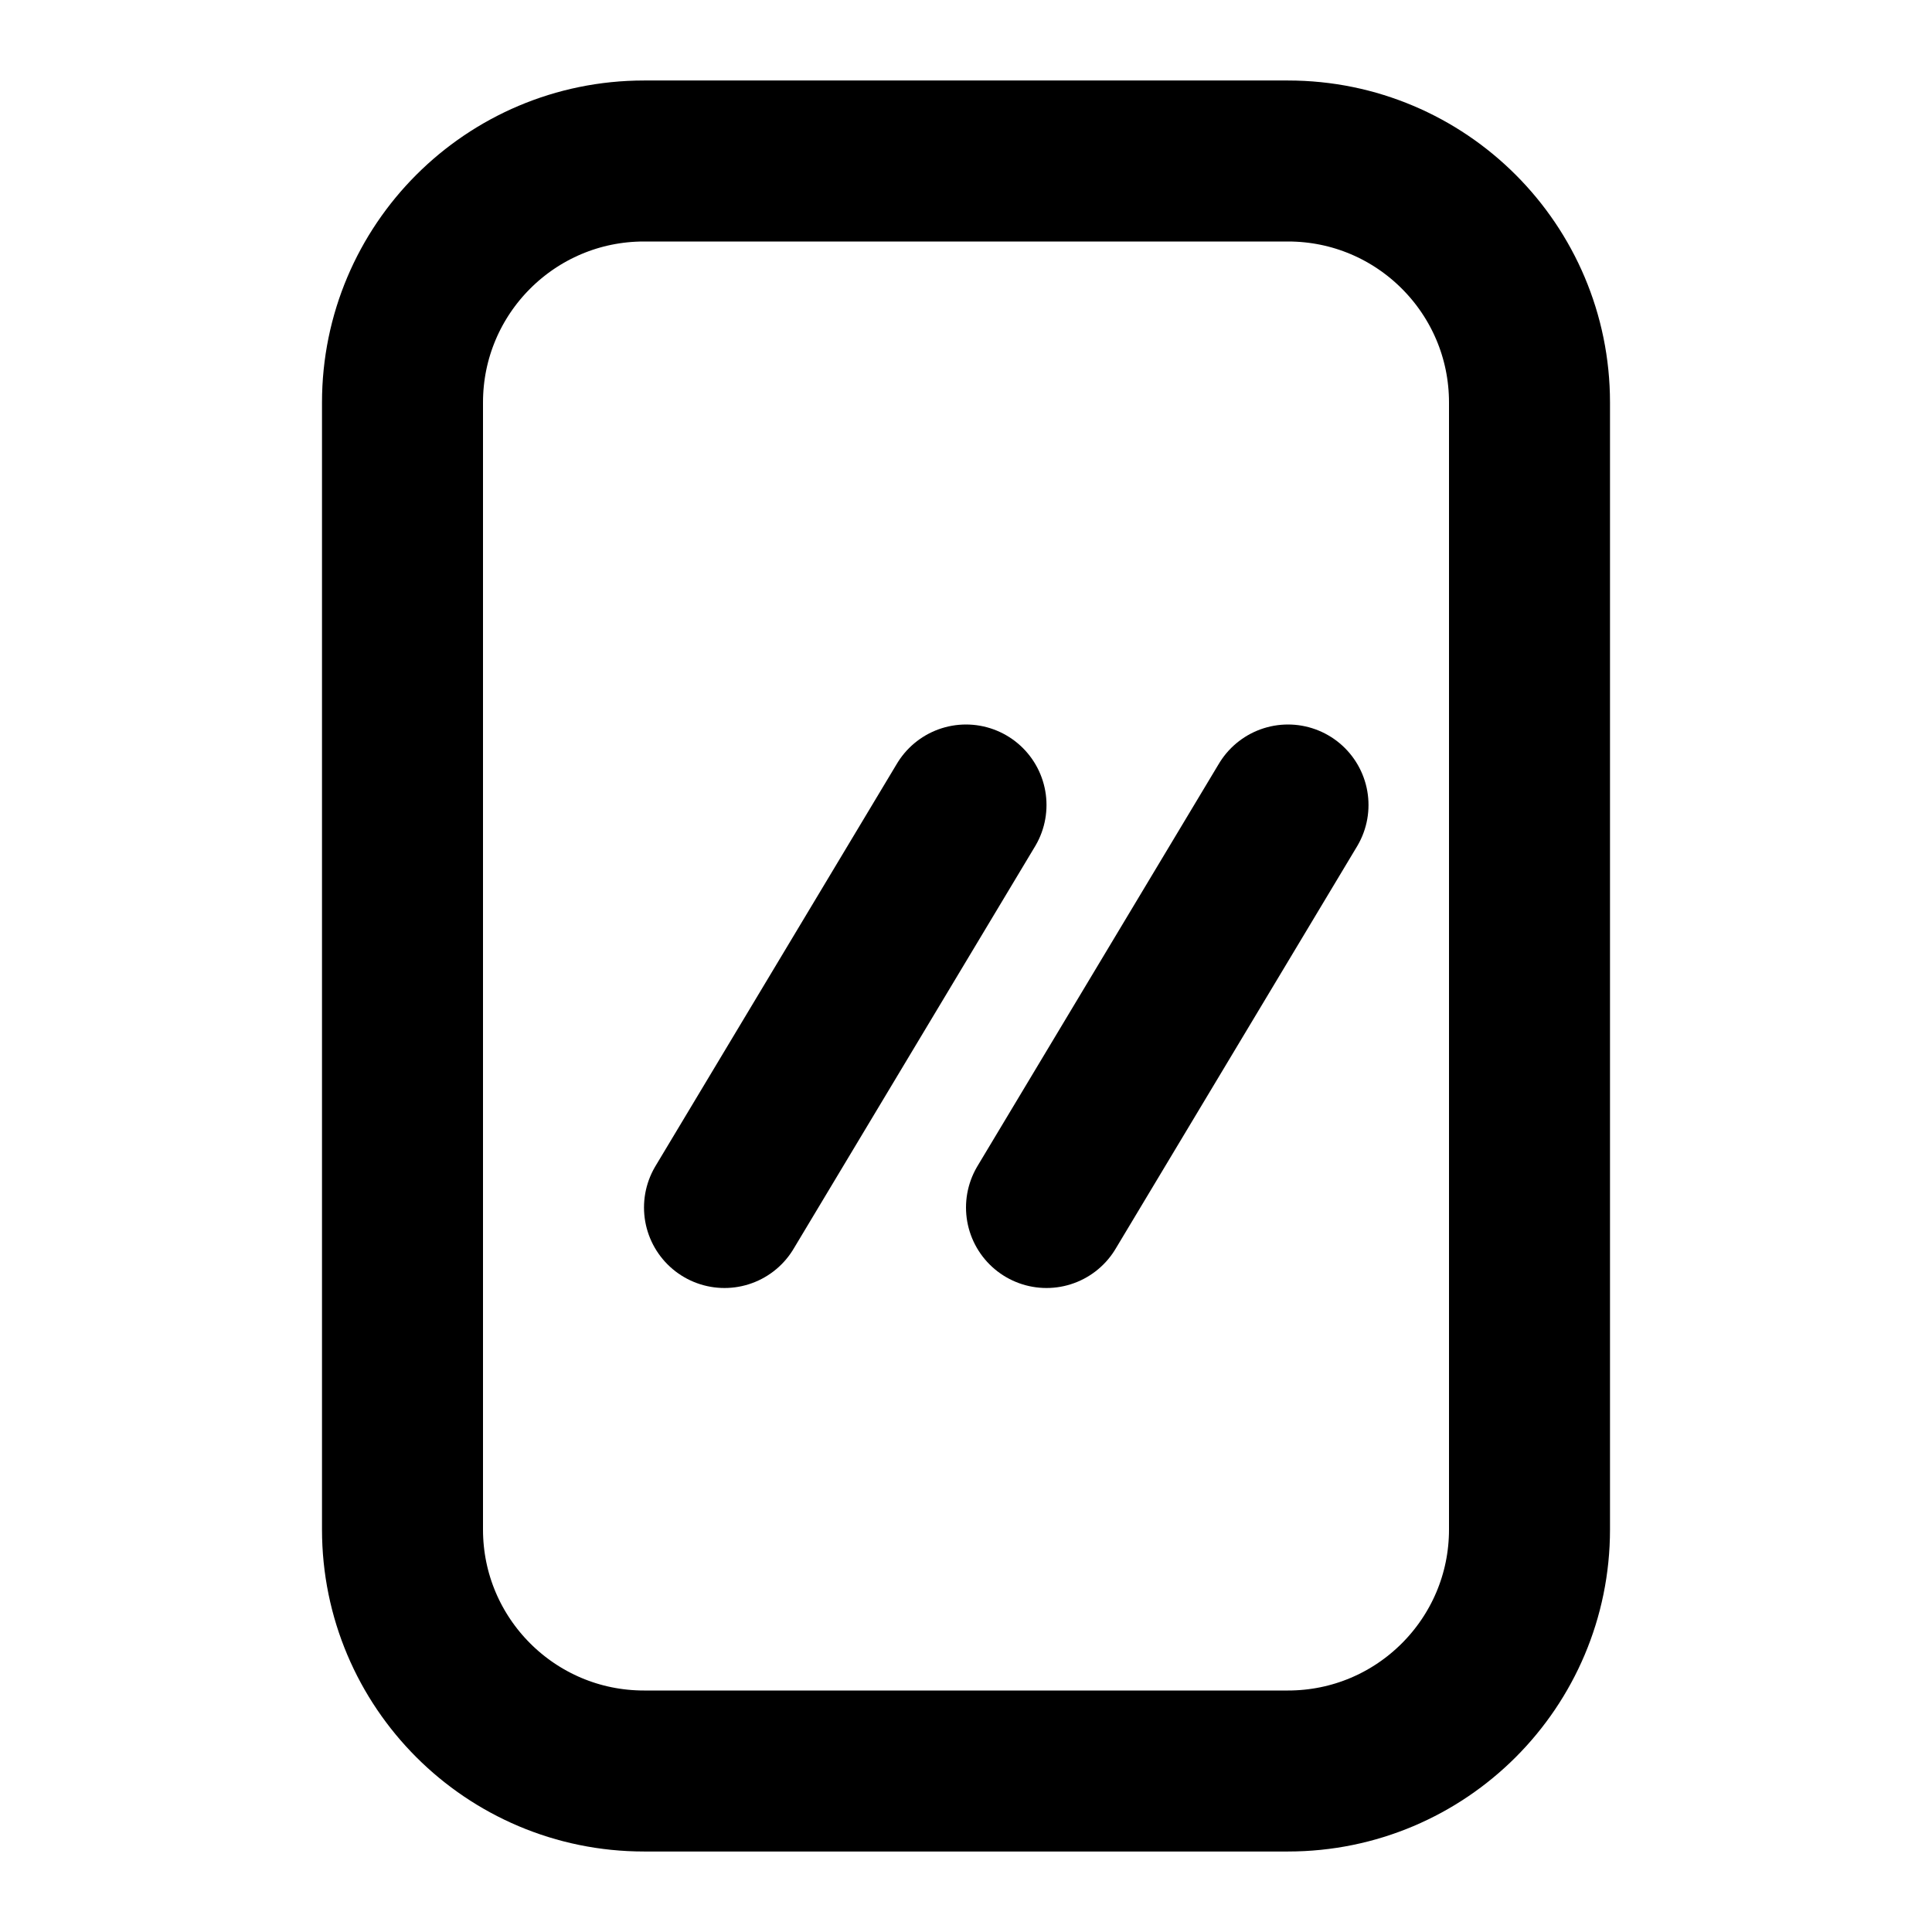
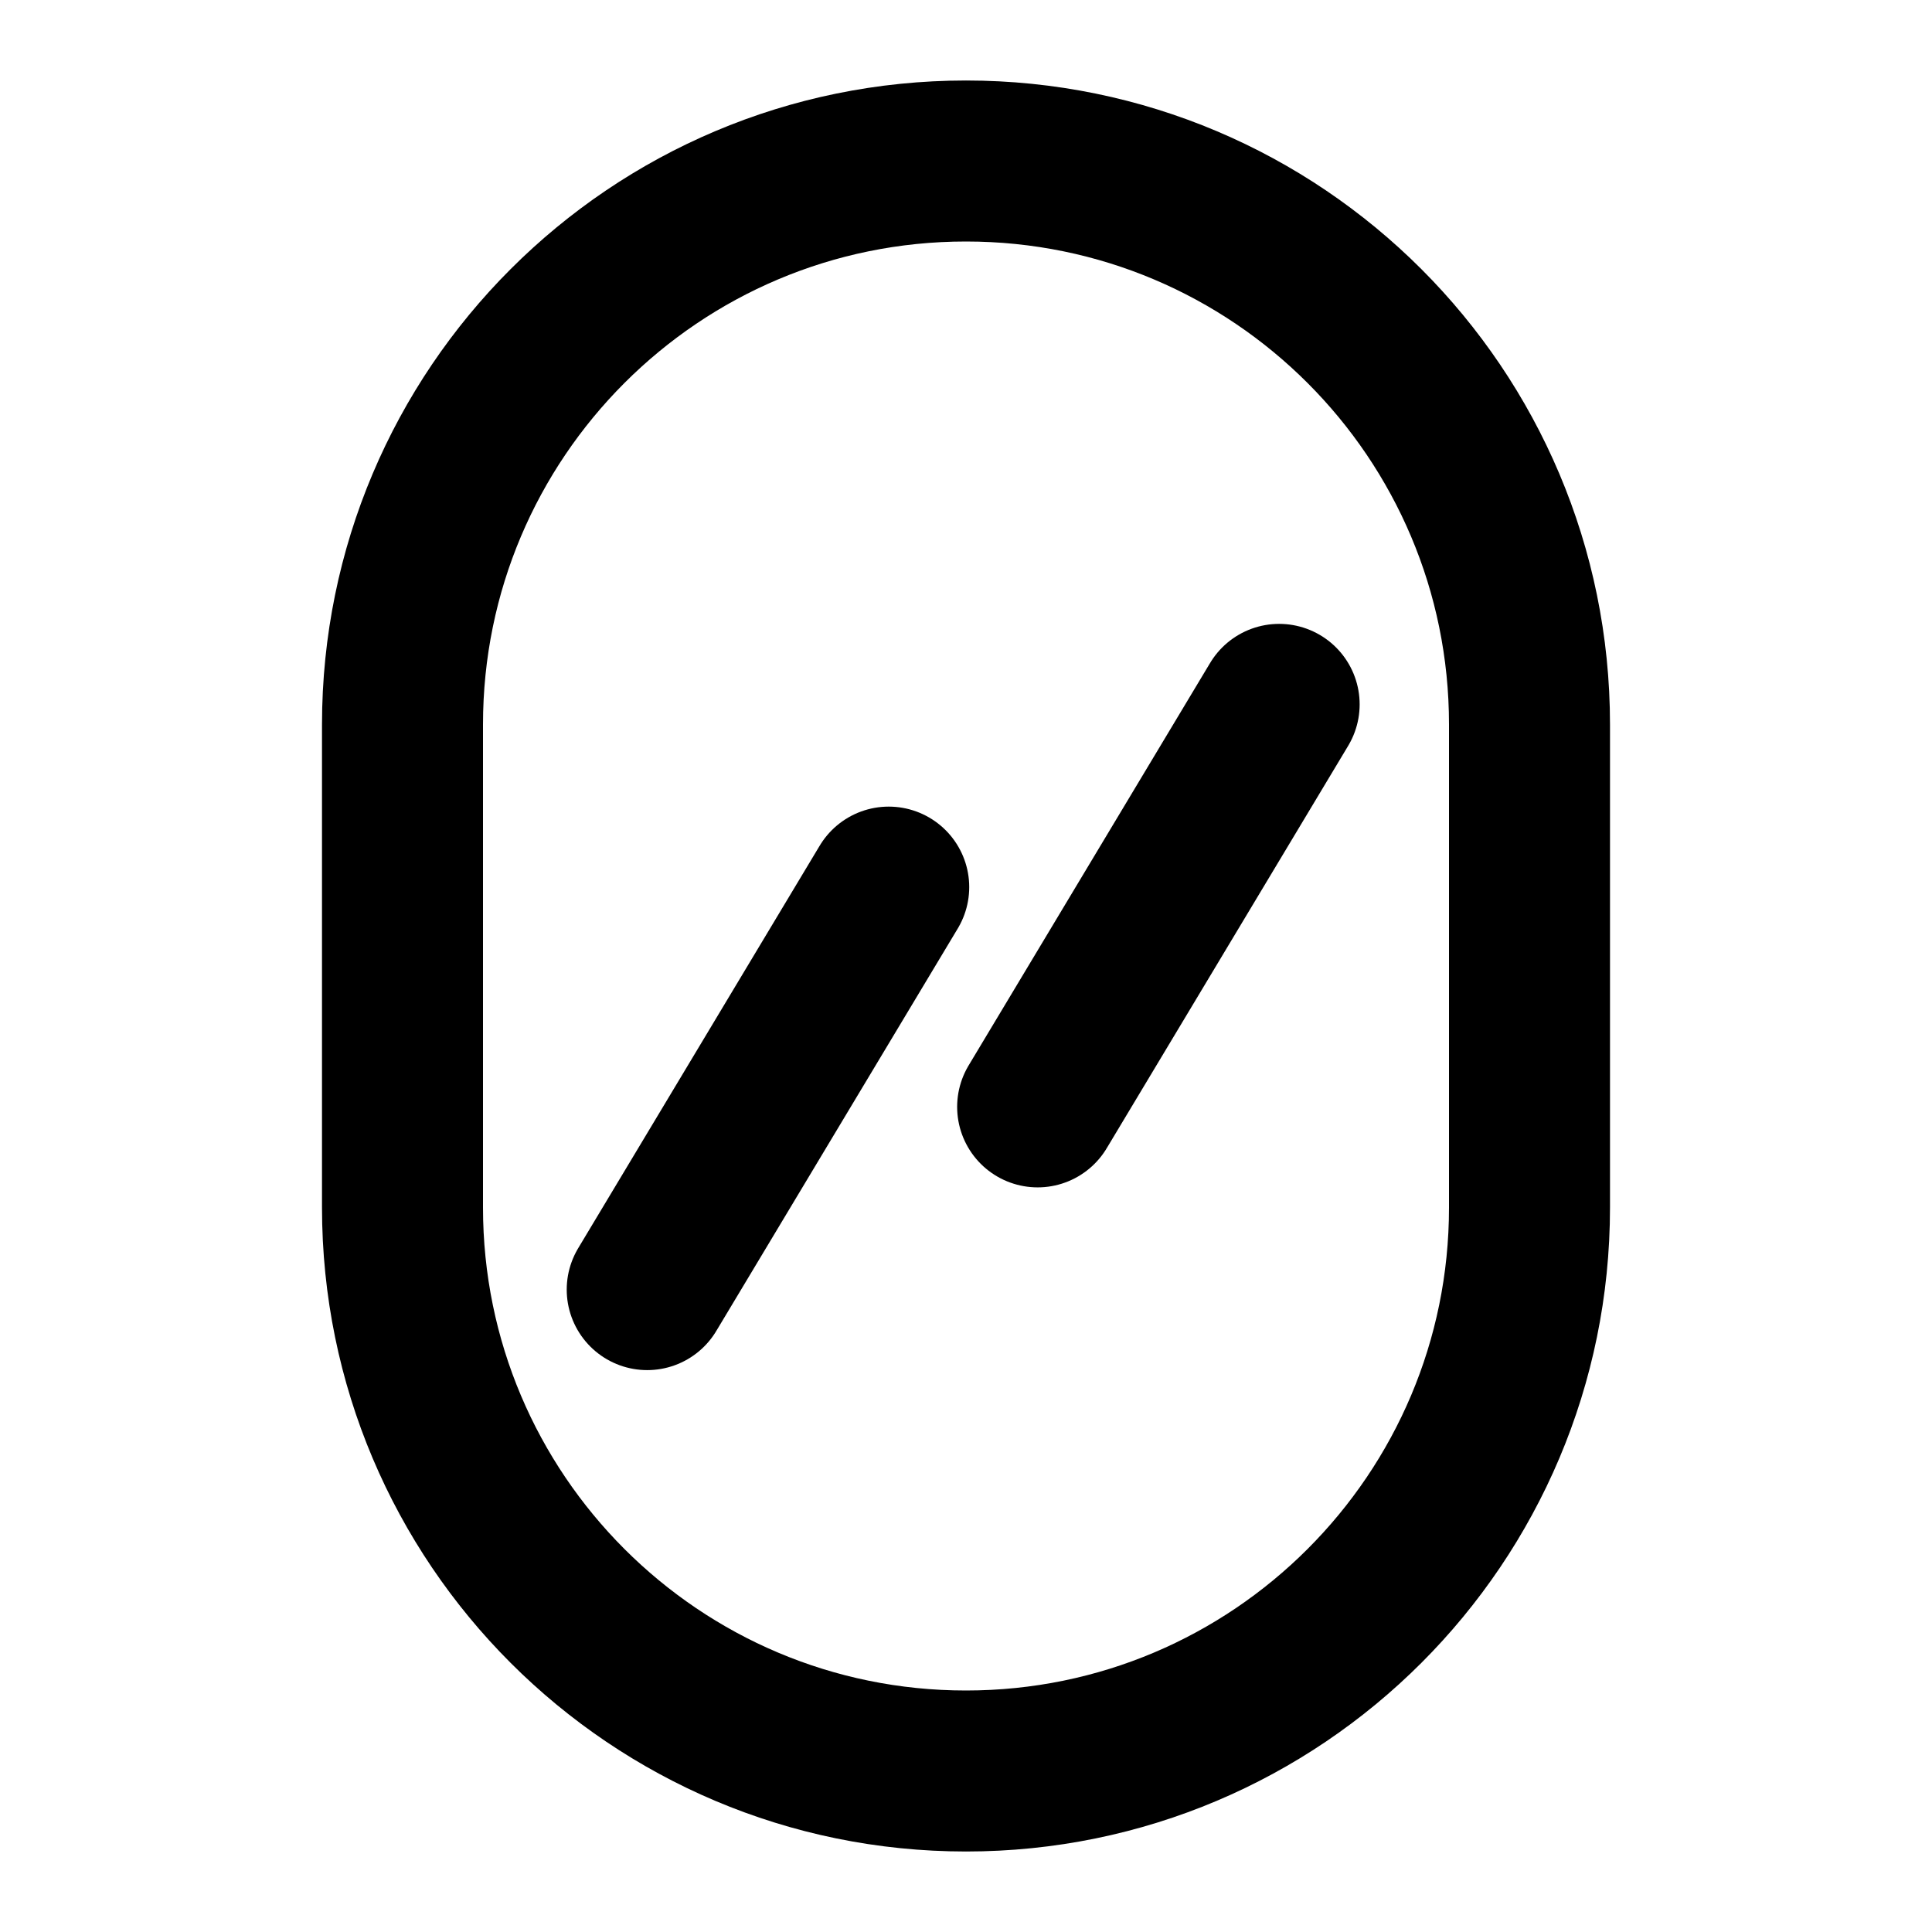
- <svg xmlns="http://www.w3.org/2000/svg" viewBox="0 0 24 24" fill="none" stroke="currentColor" stroke-width="2" stroke-linecap="round" stroke-linejoin="round">
-   <rect x="5" y="2" width="14" height="20" rx="3" />
-   <path d="M9 15 12 10" />
-   <path d="M13 15 16 10" />
+ <svg xmlns="http://www.w3.org/2000/svg" id="Layer_1" version="1.1" viewBox="0 0 24 24">
+   <defs>
+     <style>
+       .st0 {
+         fill: none;
+         stroke: #000;
+         stroke-linecap: round;
+         stroke-linejoin: round;
+         stroke-width: 2px;
+       }
+     </style>
+   </defs>
+   <rect class="st0" x="5" y="2" width="14" height="20" rx="7" ry="7" />
+   <path class="st0" d="M8.04,16.02l3-5" />
+   <path class="st0" d="M12.89,13.75l3-5" />
</svg>
